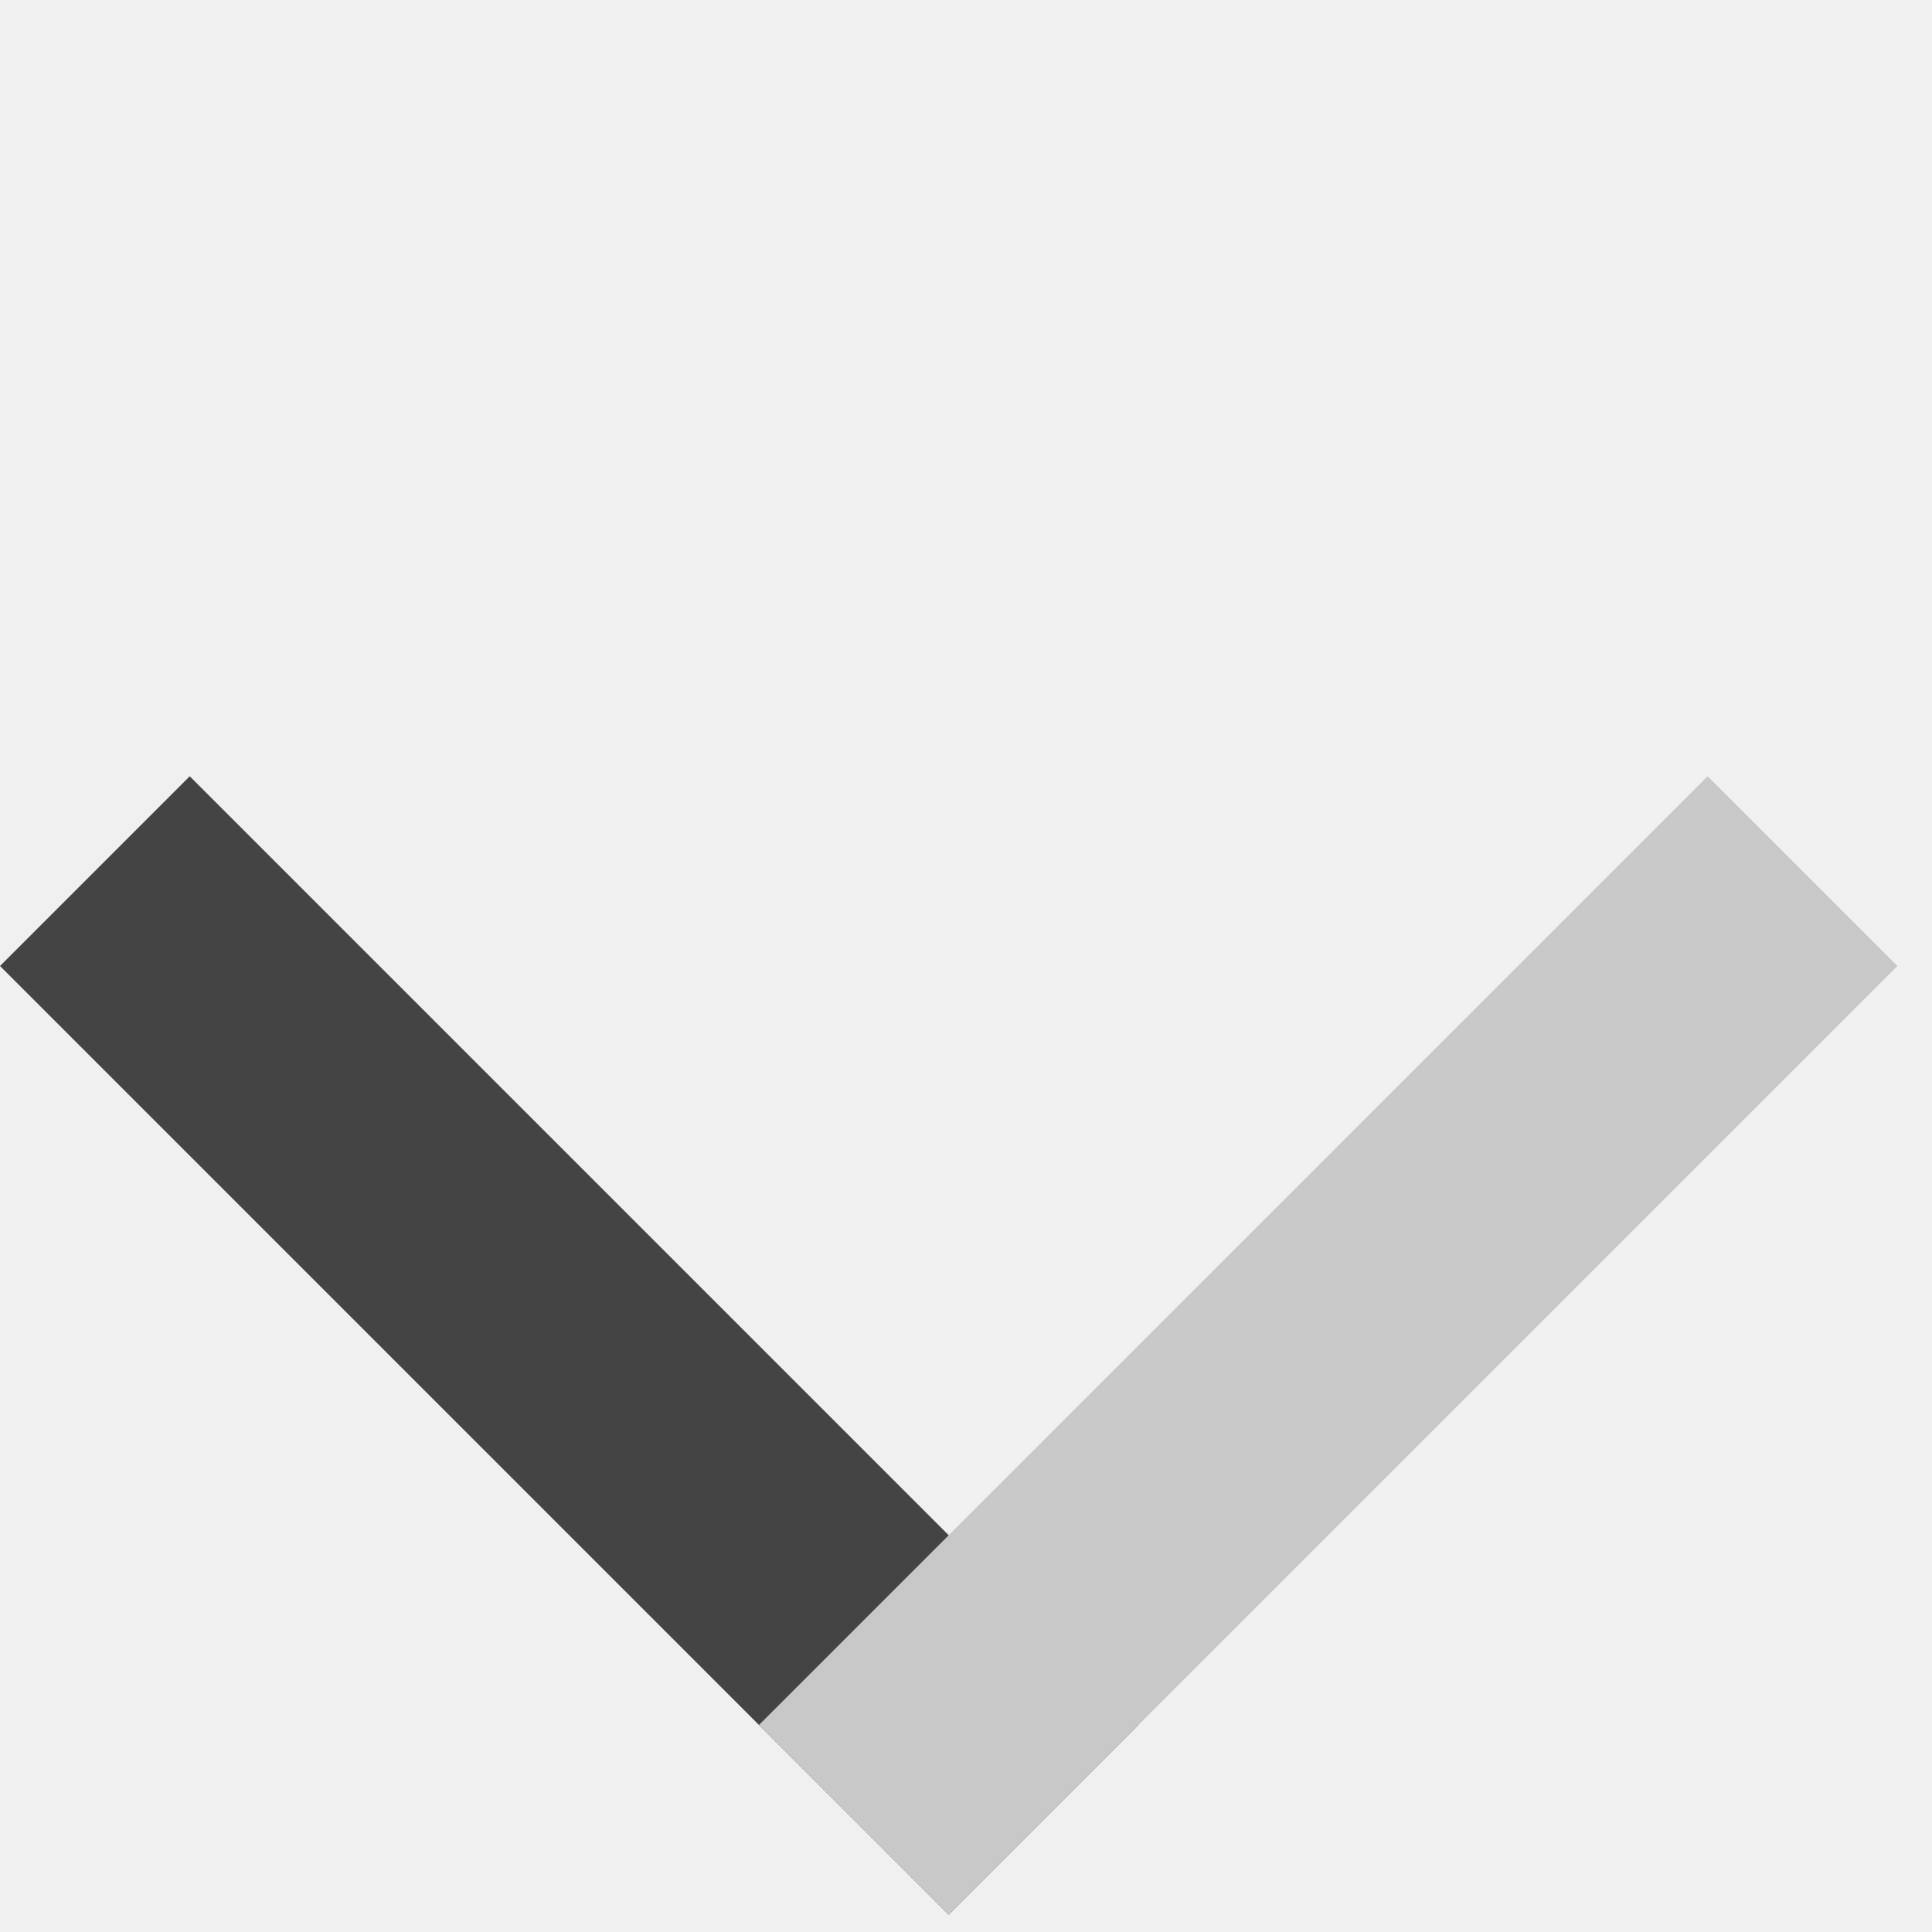
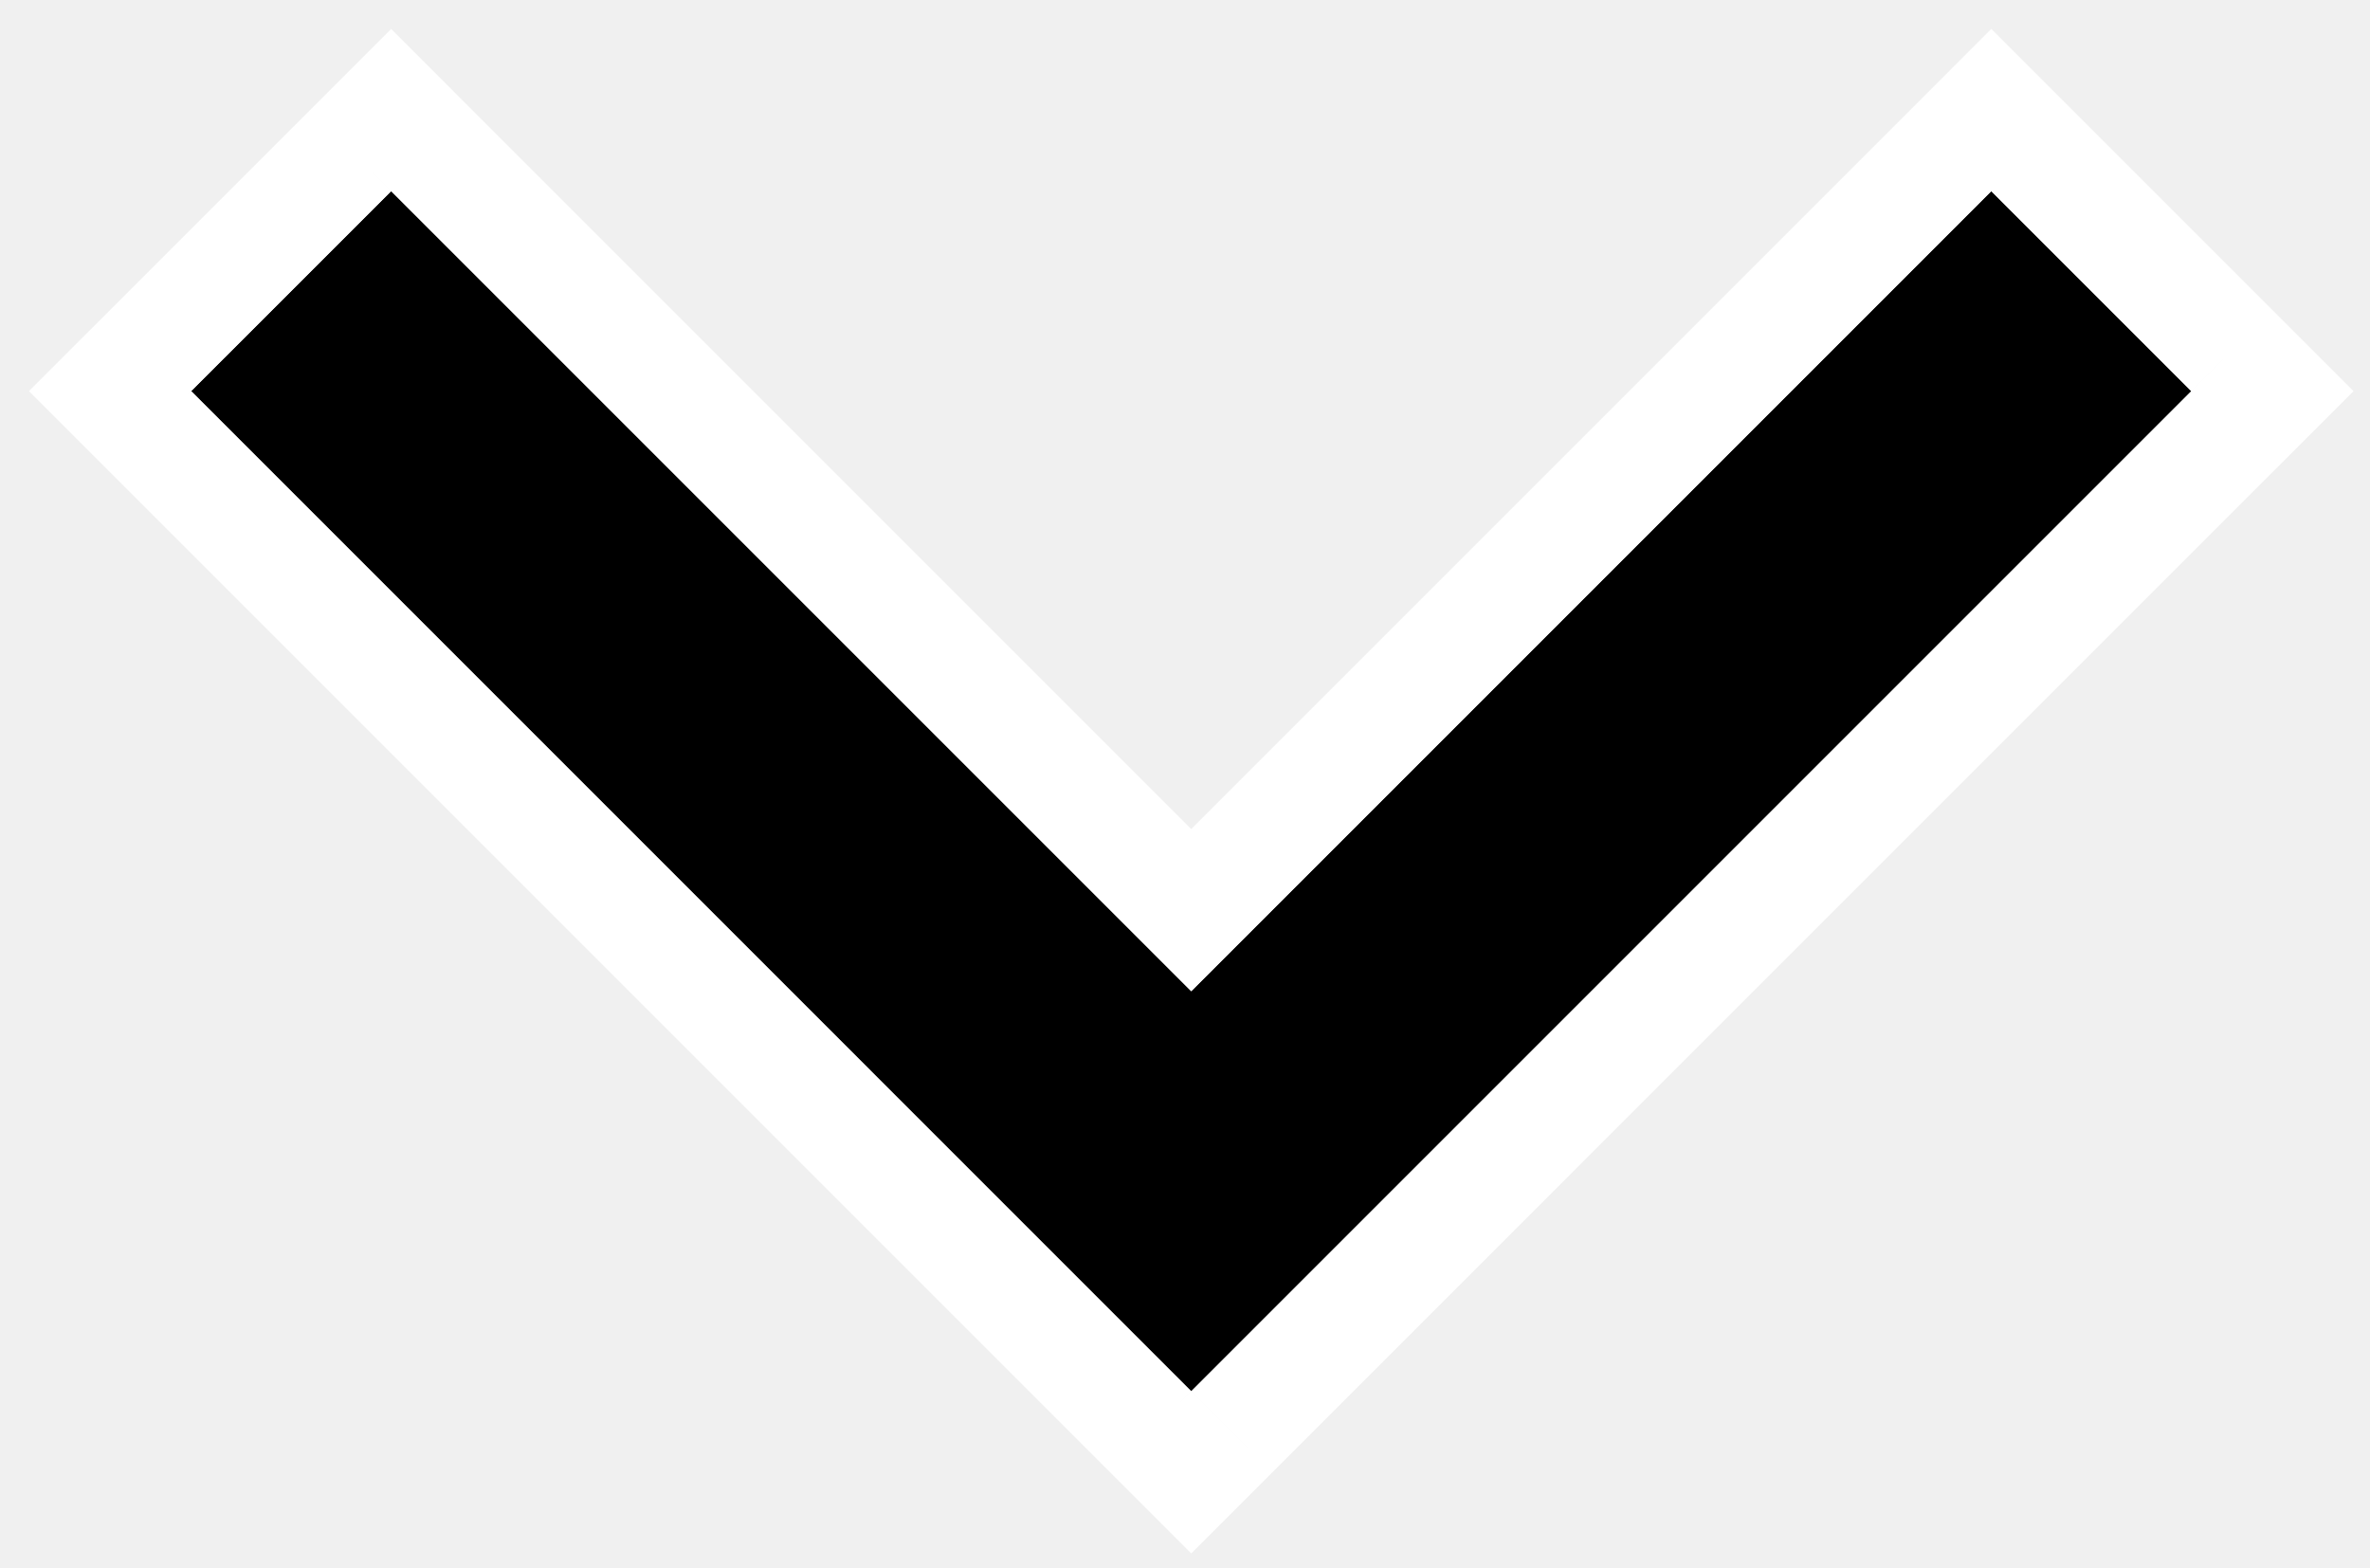
- <svg xmlns="http://www.w3.org/2000/svg" width="36" height="36" viewBox="0 0 36 36" fill="none">
-   <rect y="18" width="5" height="25" transform="rotate(-45 0 18)" fill="#444444" />
-   <rect x="14.142" y="32.143" width="25" height="5" transform="rotate(-45 14.1422 32.1426)" fill="#C8C8C8" />
+ <svg xmlns="http://www.w3.org/2000/svg" width="62" height="41" viewBox="0 0 62 41" fill="none">
+   <mask id="path-1-outside-1_443_62" maskUnits="userSpaceOnUse" x="0" y="0" width="62" height="41" fill="black">
+     <rect fill="white" width="62" height="41" />
+     <path fill-rule="evenodd" clip-rule="evenodd" d="M10.233 5L5 10.232L25.93 31.163L25.93 31.163L31.163 36.396L57.326 10.233L52.093 5L31.163 25.93L10.233 5Z" />
+   </mask>
+   <path fill-rule="evenodd" clip-rule="evenodd" d="M10.233 5L5 10.232L25.93 31.163L25.93 31.163L31.163 36.396L57.326 10.233L52.093 5L31.163 25.93L10.233 5Z" fill="black" />
+   <path d="M5 10.232L2.879 8.111L0.757 10.232L2.879 12.354L5 10.232ZM10.233 5L12.354 2.879L10.233 0.757L8.111 2.879L10.233 5ZM25.93 31.163L28.052 33.284L30.173 31.163L28.052 29.042L25.93 31.163ZM25.93 31.163L23.809 29.042L21.688 31.163L23.809 33.284L25.93 31.163ZM31.163 36.396L29.042 38.517L31.163 40.638L33.284 38.517L31.163 36.396ZM57.326 10.233L59.447 12.354L61.569 10.233L59.447 8.111L57.326 10.233ZM52.093 5L54.215 2.879L52.093 0.757L49.972 2.879L52.093 5ZM31.163 25.93L29.042 28.052L31.163 30.173L33.284 28.052L31.163 25.93ZM7.121 12.354L12.354 7.121L8.111 2.879L2.879 8.111L7.121 12.354ZM28.052 29.042L7.121 8.111L2.879 12.354L23.809 33.284L28.052 29.042ZM28.052 33.284L28.052 33.284L23.809 29.042L23.809 29.042L28.052 33.284ZM33.284 34.274L28.052 29.042L23.809 33.284L29.042 38.517L33.284 34.274ZM55.205 8.111L29.042 34.274L33.284 38.517L59.447 12.354L55.205 8.111ZM49.972 7.121L55.205 12.354L59.447 8.111L54.215 2.879L49.972 7.121ZM33.284 28.052L54.215 7.121L49.972 2.879L29.042 23.809L33.284 28.052ZM8.111 7.121L29.042 28.052L33.284 23.809L12.354 2.879L8.111 7.121Z" fill="white" mask="url(#path-1-outside-1_443_62)" />
</svg>
